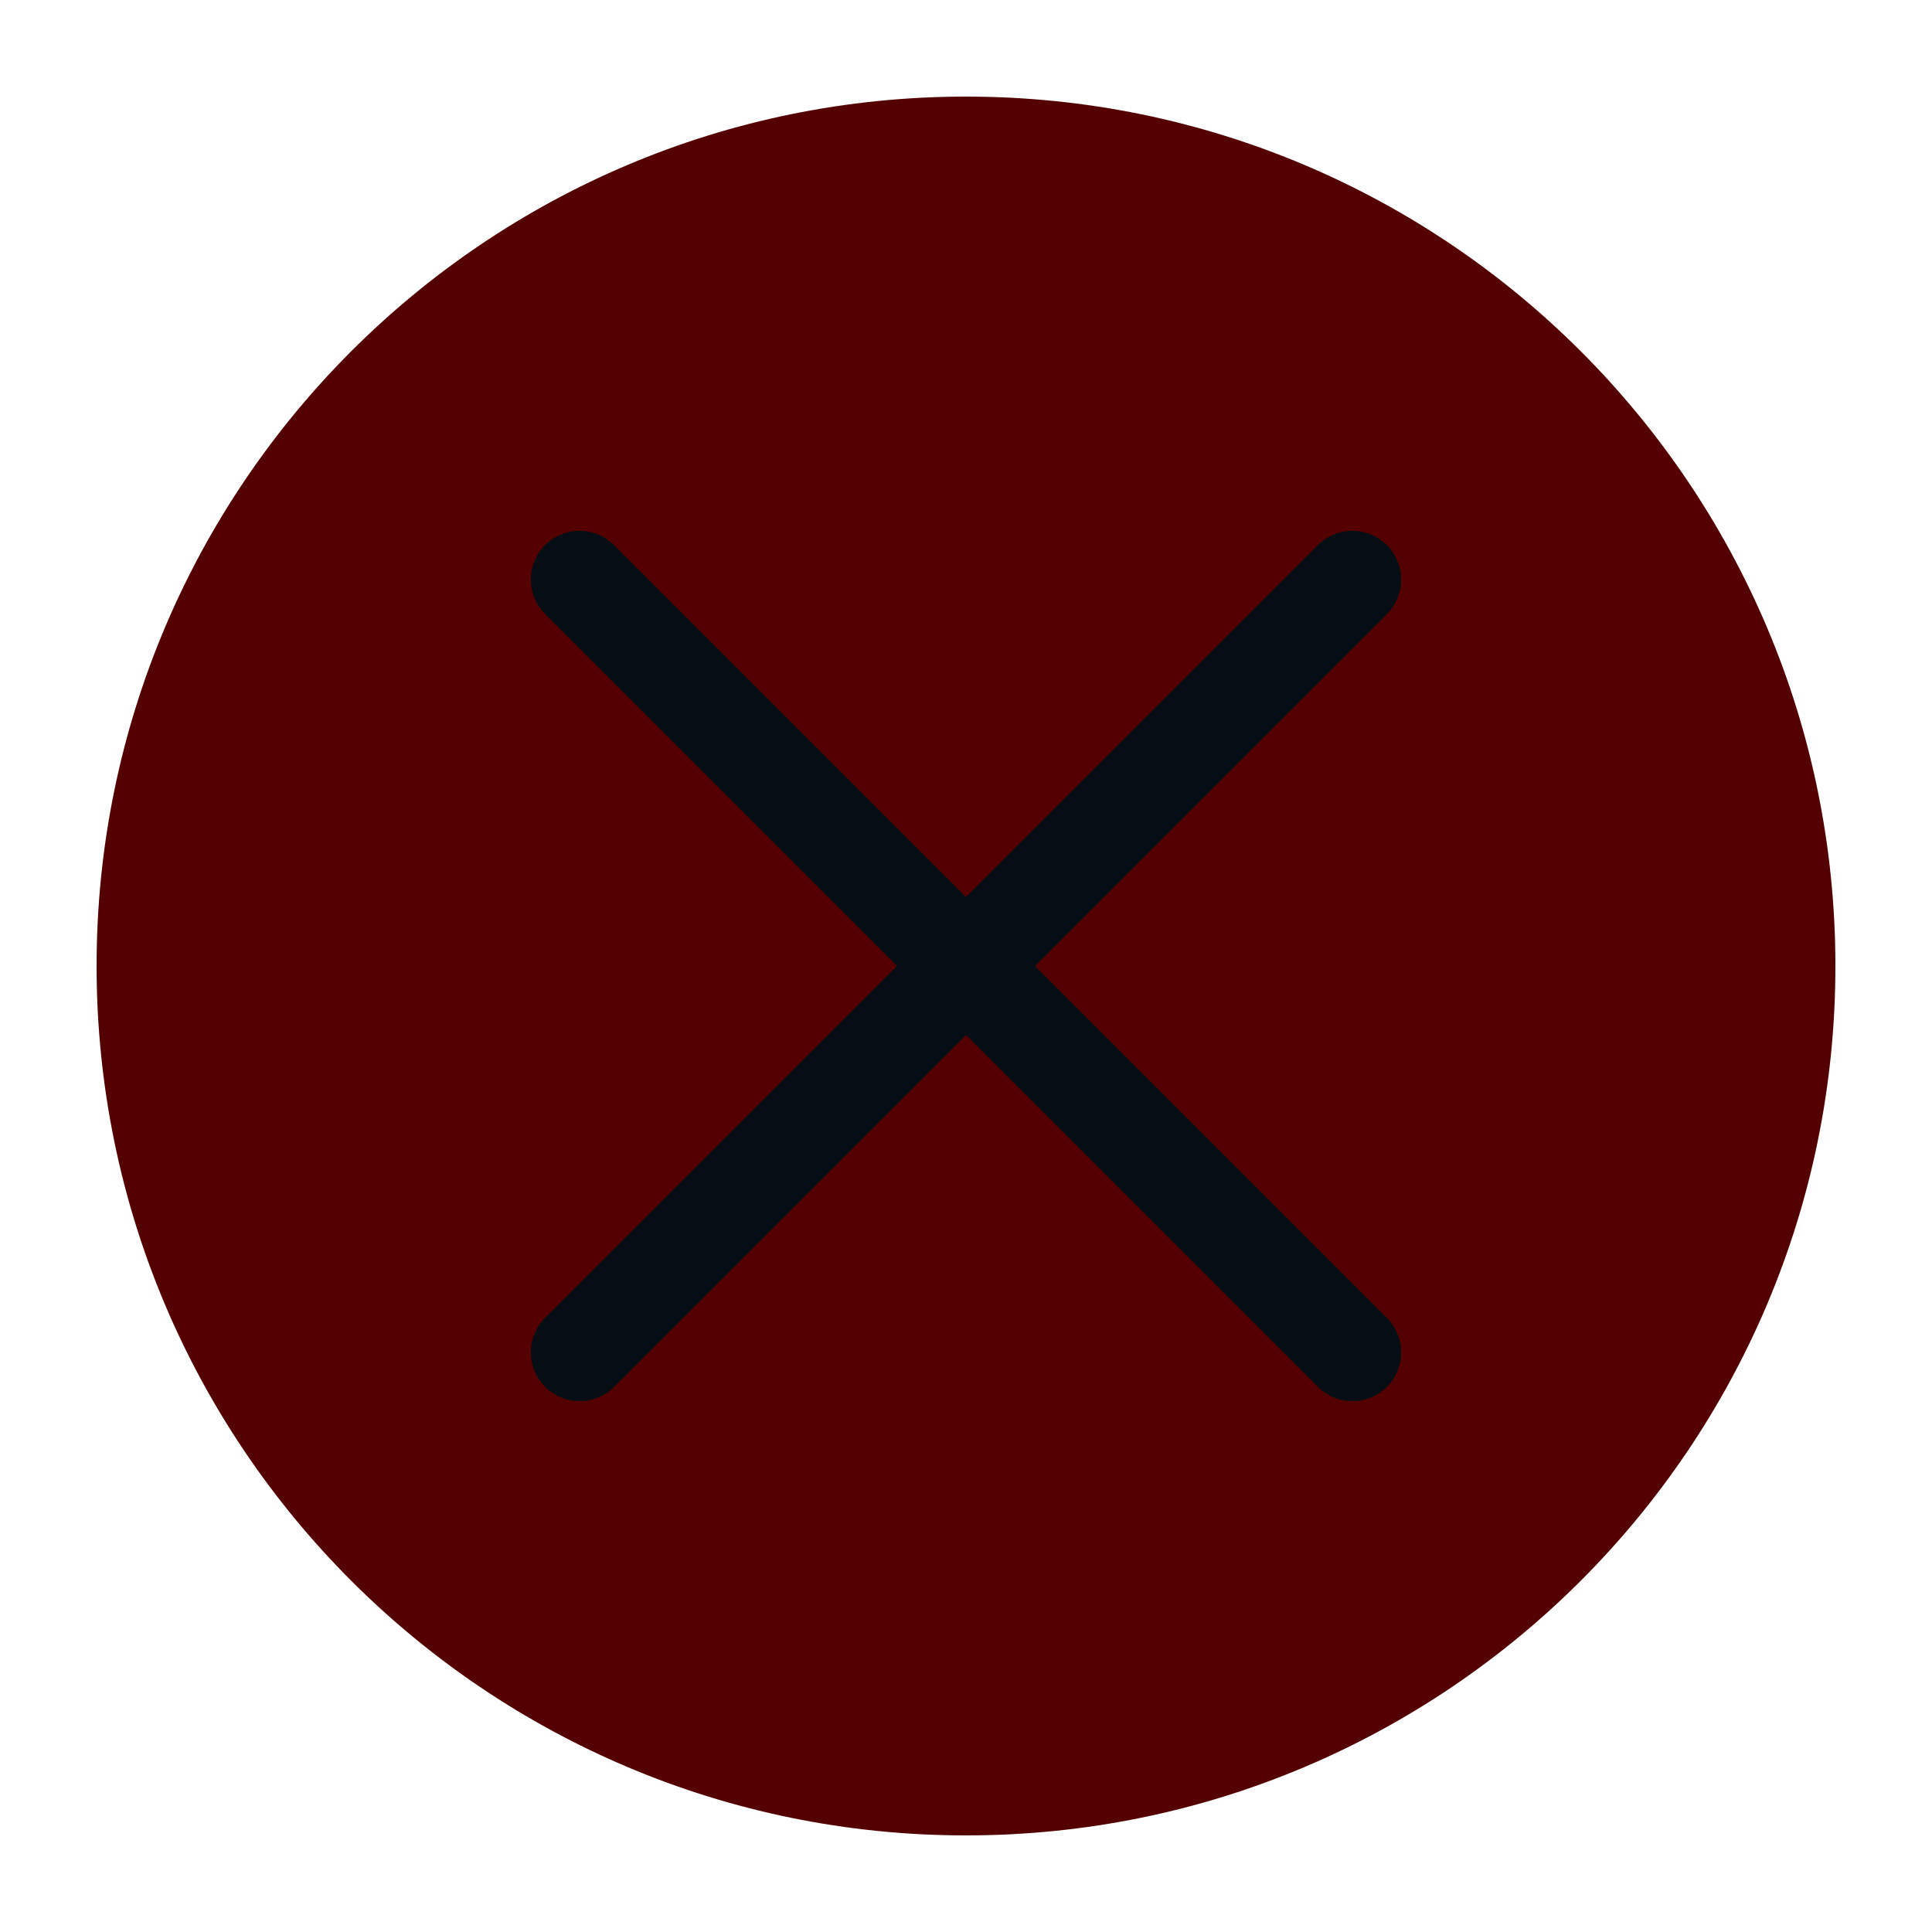
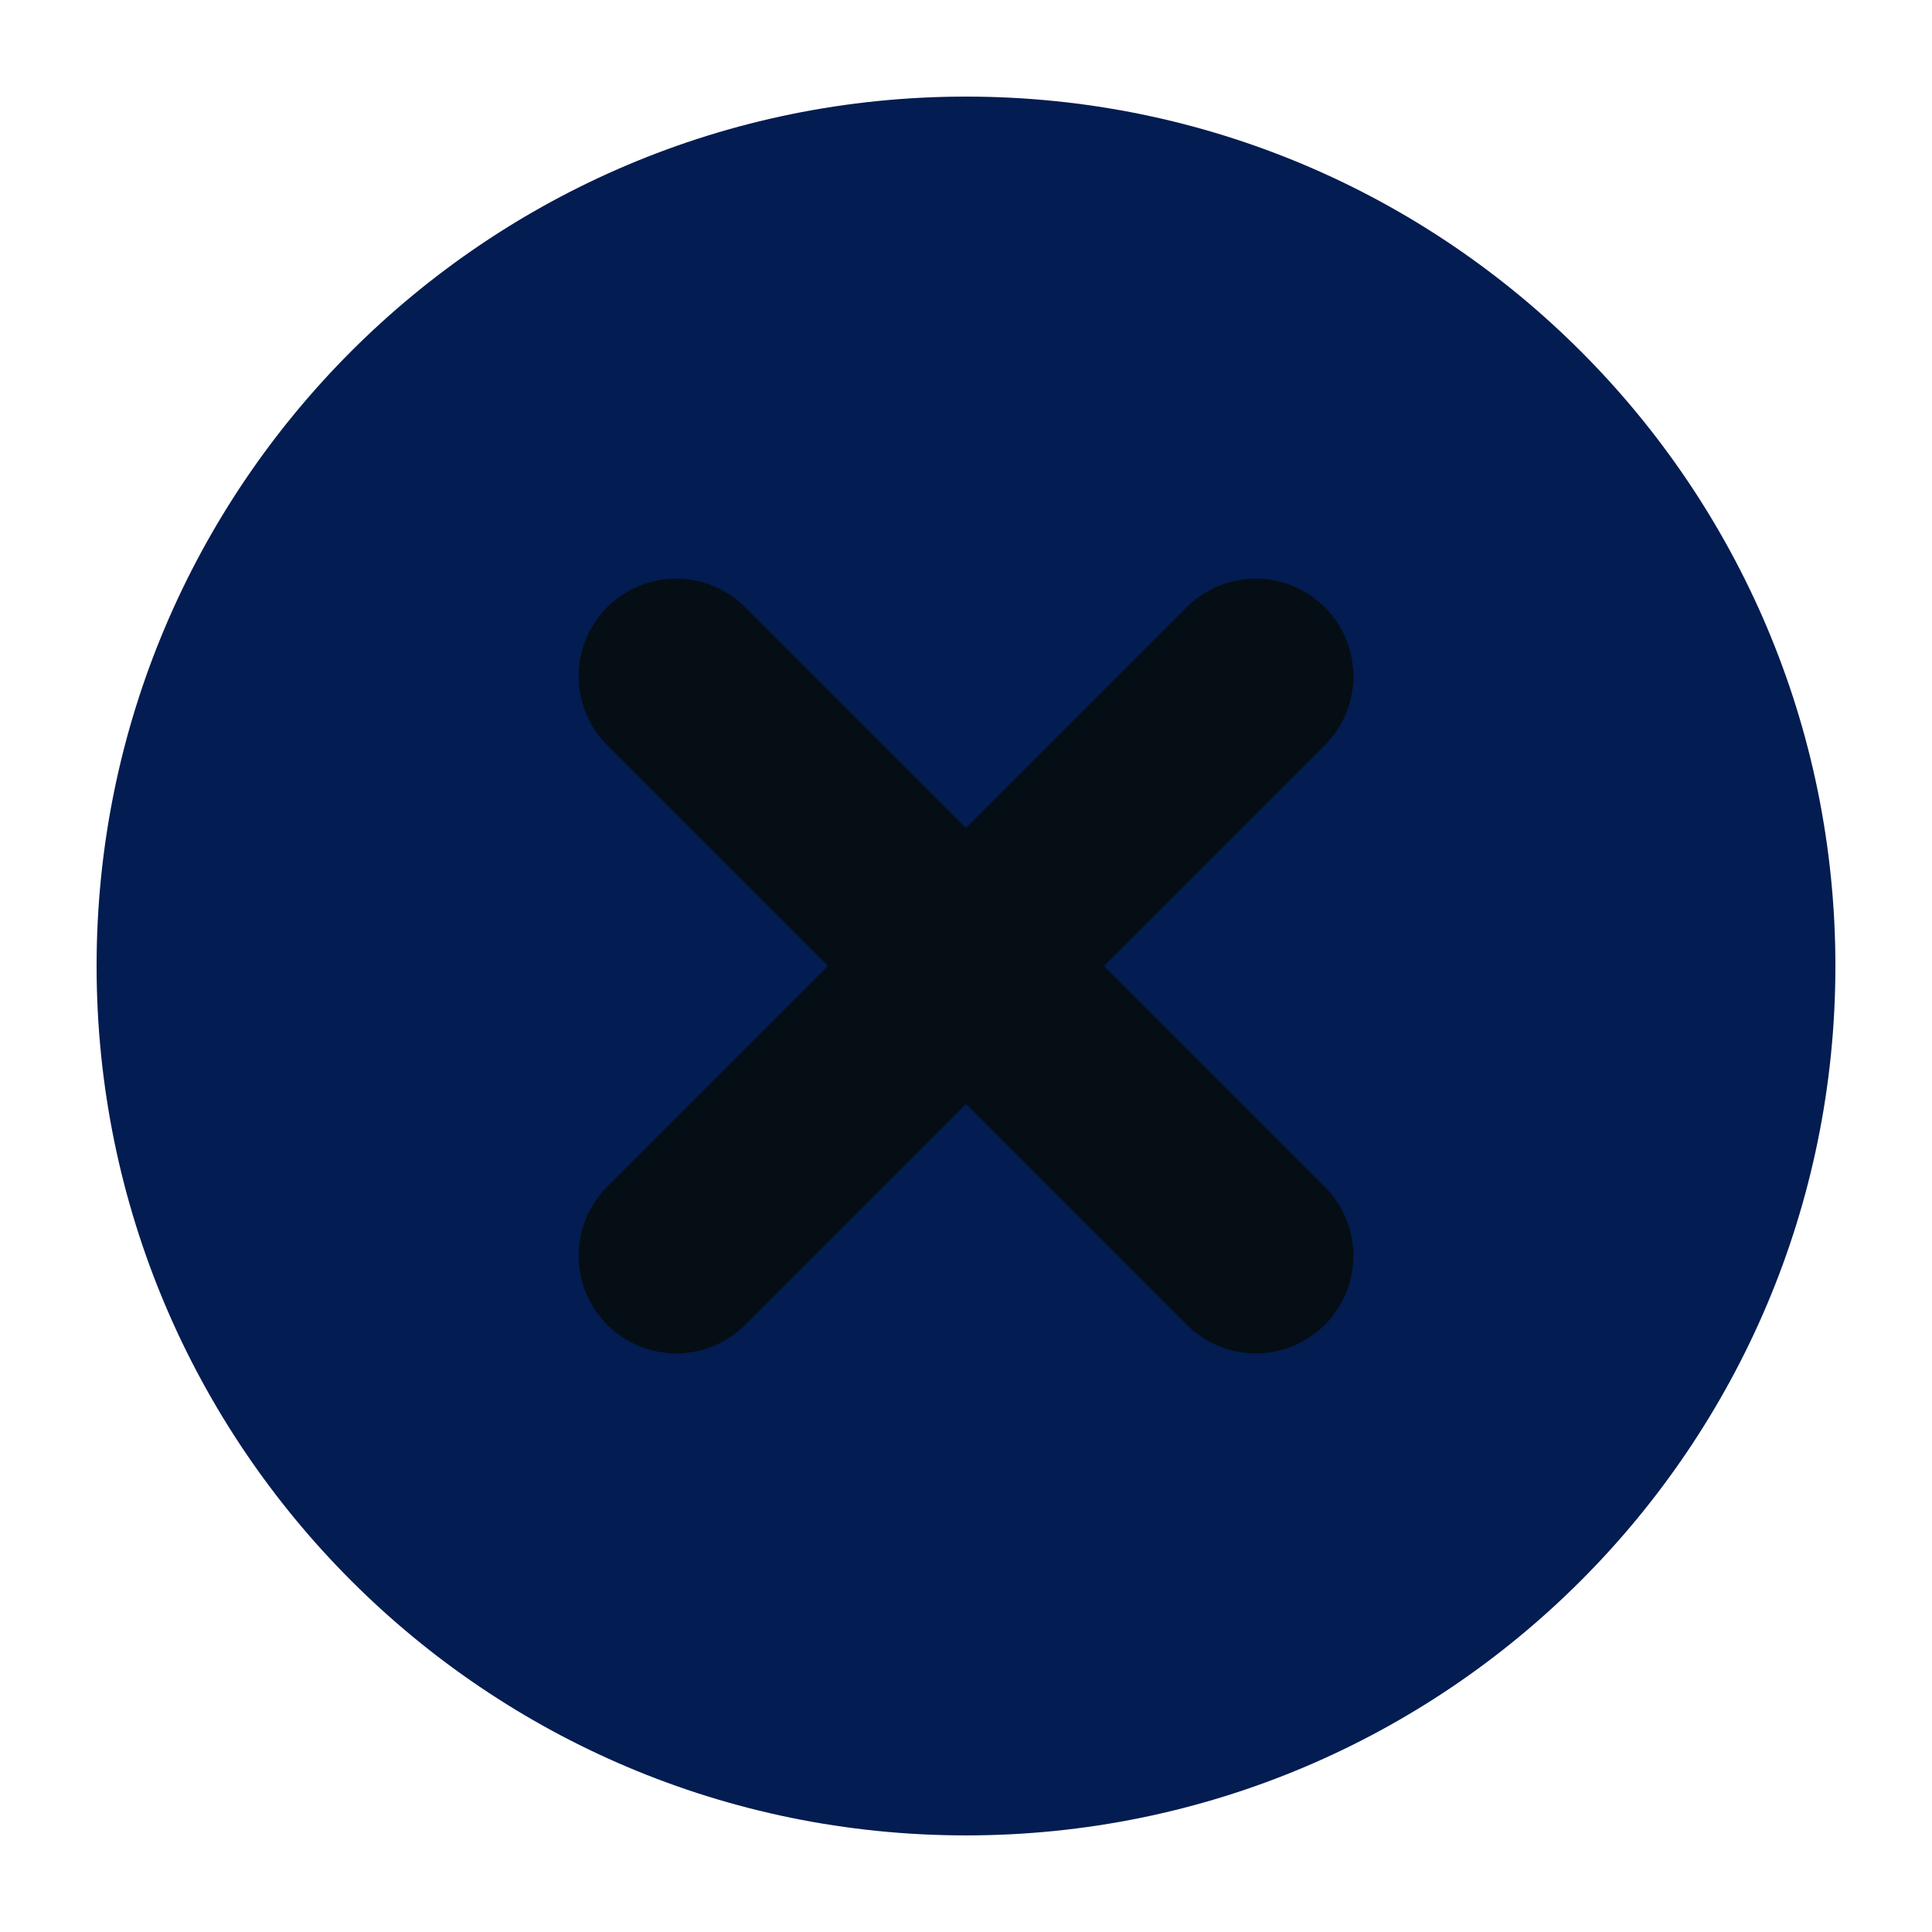
<svg xmlns="http://www.w3.org/2000/svg" viewBox="0 0 50 50" version="1.2" baseProfile="tiny">
  <defs>
</defs>
  <g fill="none" stroke="black" stroke-width="1" fill-rule="evenodd" stroke-linecap="square" stroke-linejoin="bevel">
-     <g fill="#550000" fill-opacity="1" stroke="none" transform="matrix(2.5,0,0,2.5,2.5,2.5)" font-family="IosevkaTermSlab Nerd Font" font-size="14" font-weight="400" font-style="normal">
+     <g fill="#031c51" fill-opacity="1" stroke="none" transform="matrix(2.5,0,0,2.5,2.5,2.5)" font-family="Noto Sans" font-size="10" font-weight="400" font-style="normal">
      <circle cx="9" cy="9" r="9" />
    </g>
-     <g fill="none" stroke="#050e15" stroke-opacity="1" stroke-width="1.01" stroke-linecap="round" stroke-linejoin="miter" stroke-miterlimit="2" transform="matrix(2.5,0,0,2.5,2.5,2.5)" font-family="IosevkaTermSlab Nerd Font" font-size="14" font-weight="400" font-style="normal">
-       <polyline fill="none" vector-effect="none" points="5,5 13,13 " />
-       <polyline fill="none" vector-effect="none" points="13,5 5,13 " />
+     <g fill="none" stroke="#050e15" stroke-opacity="1" stroke-width="2.02" stroke-linecap="round" stroke-linejoin="miter" stroke-miterlimit="2" transform="matrix(2.5,0,0,2.5,2.5,2.5)" font-family="Noto Sans" font-size="10" font-weight="400" font-style="normal">
+       <polyline fill="none" vector-effect="none" points="6,6 12,12 " />
+       <polyline fill="none" vector-effect="none" points="6,12 12,6 " />
    </g>
-     <g fill="none" stroke="#000000" stroke-opacity="1" stroke-width="1" stroke-linecap="square" stroke-linejoin="bevel" transform="matrix(1,0,0,1,0,0)" font-family="IosevkaTermSlab Nerd Font" font-size="14" font-weight="400" font-style="normal">
+     <g fill="none" stroke="#000000" stroke-opacity="1" stroke-width="1" stroke-linecap="square" stroke-linejoin="bevel" transform="matrix(1,0,0,1,0,0)" font-family="Noto Sans" font-size="10" font-weight="400" font-style="normal">
</g>
  </g>
</svg>
